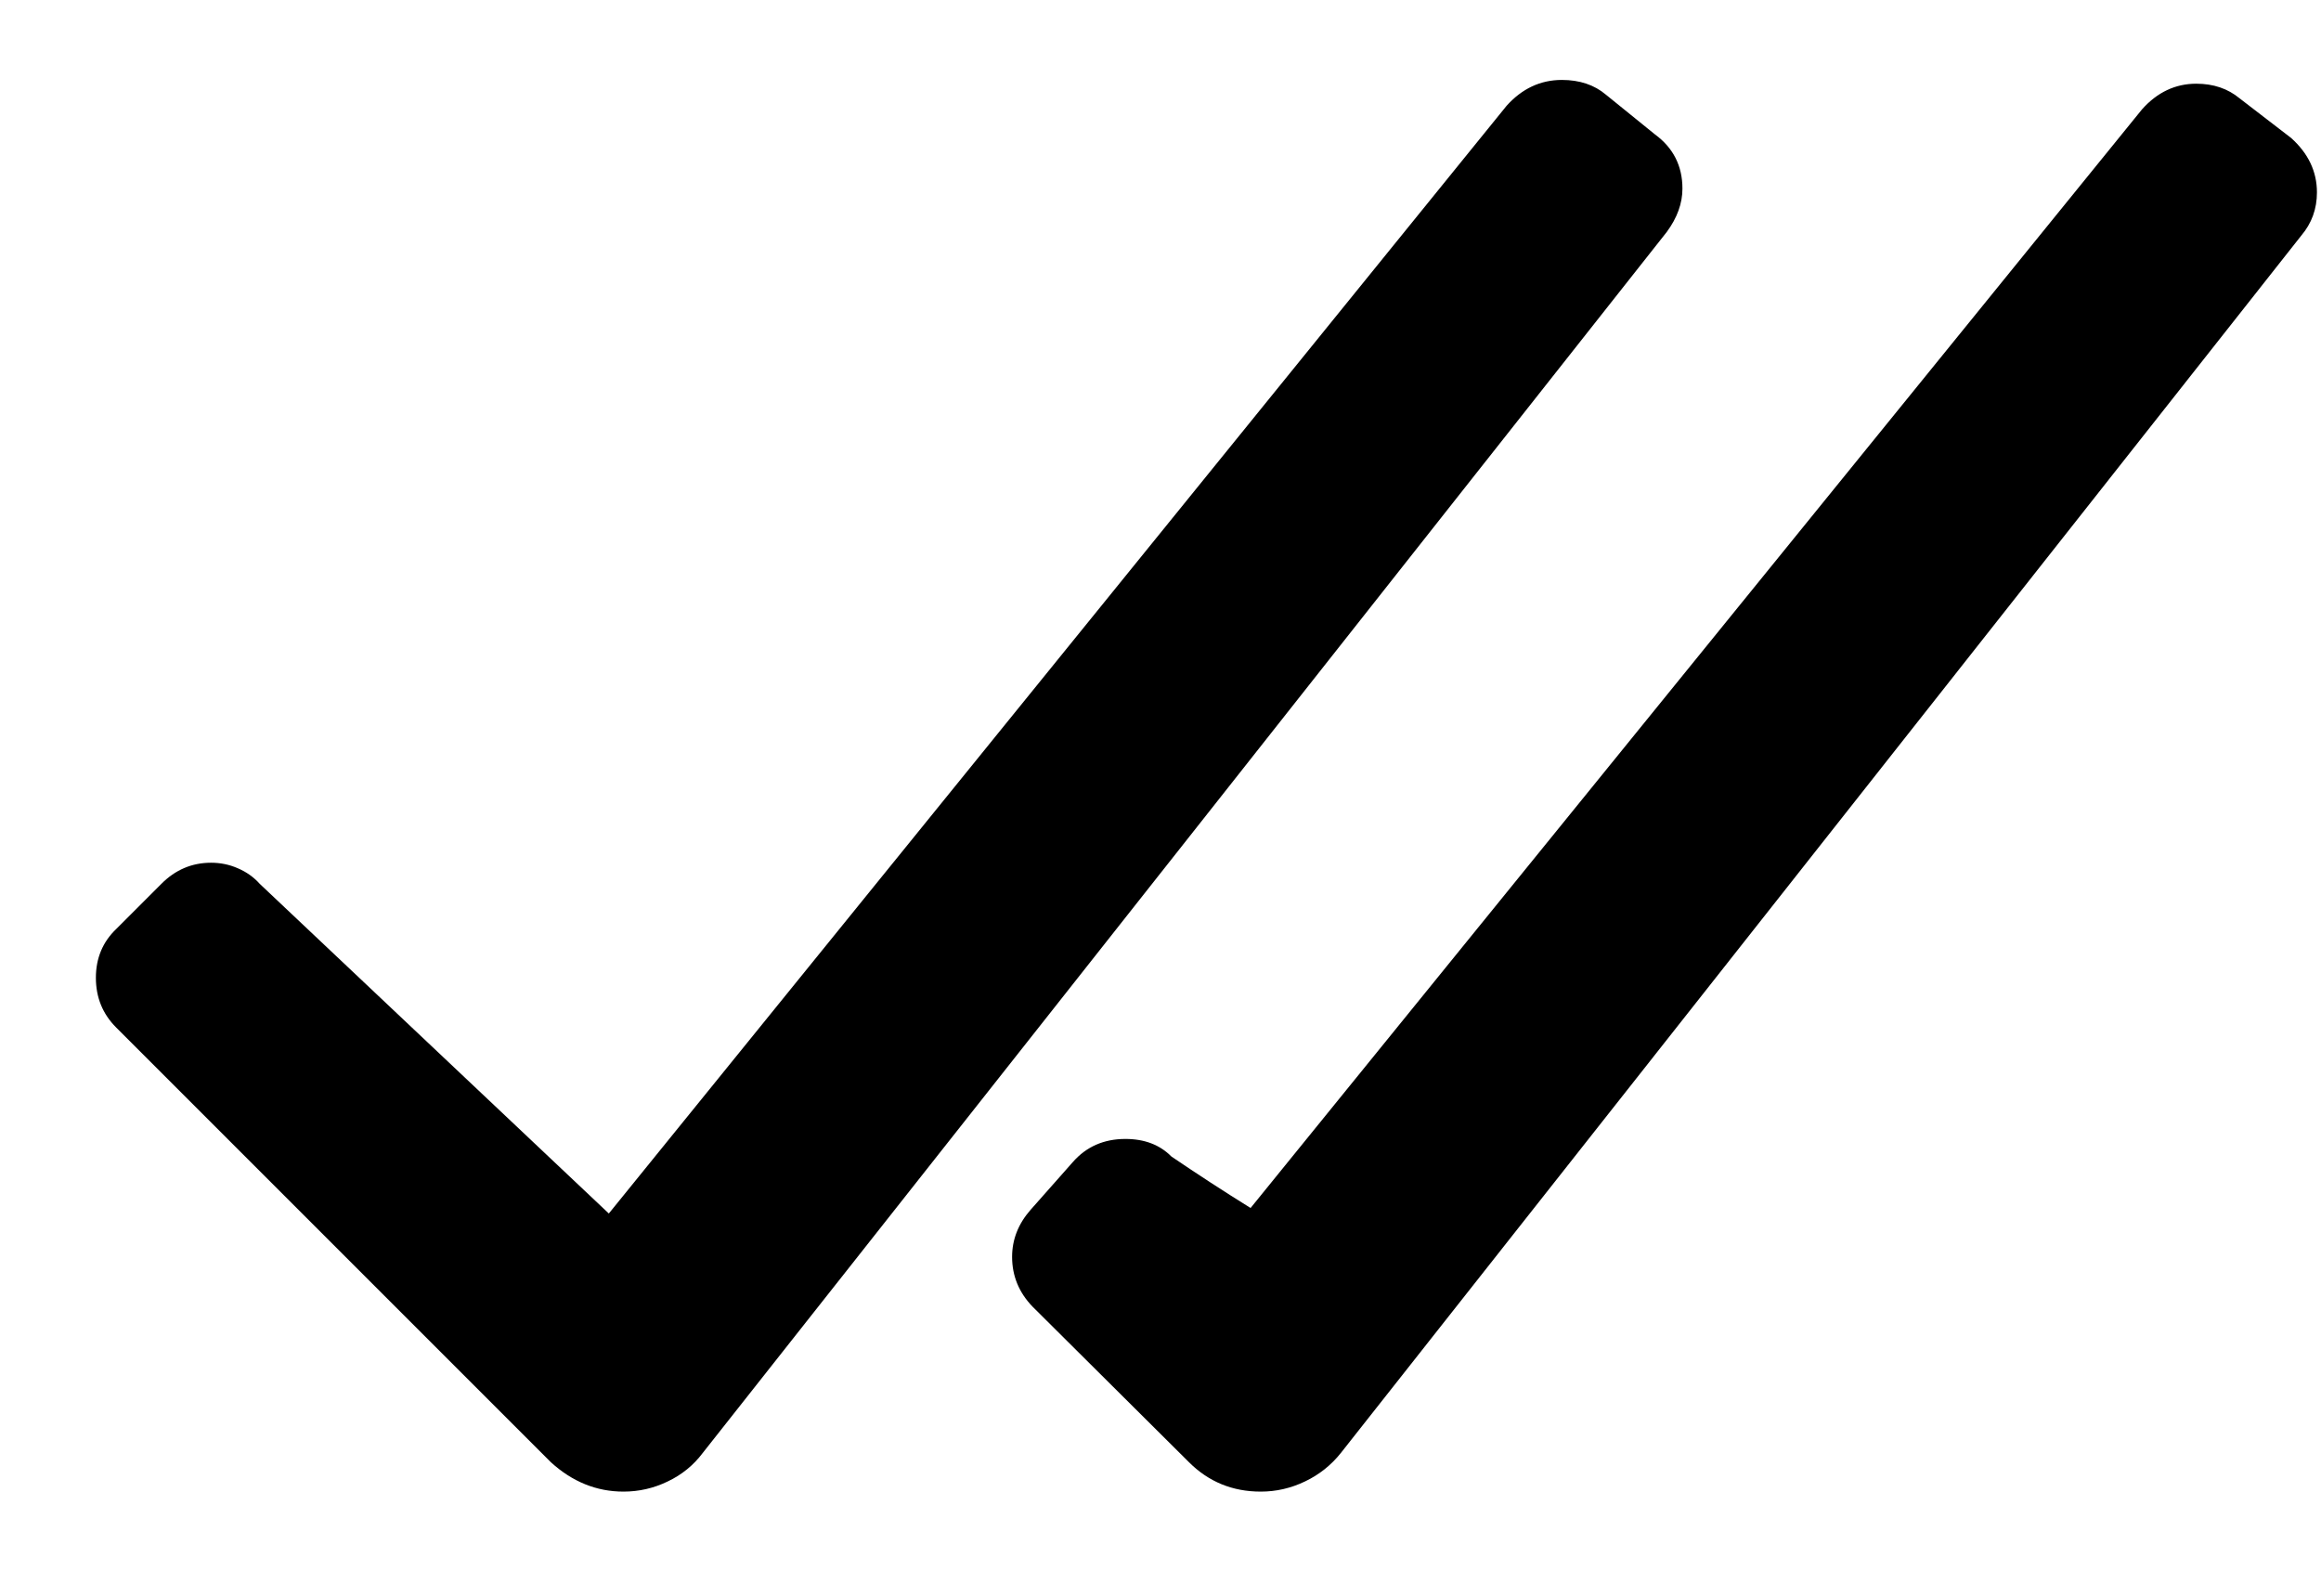
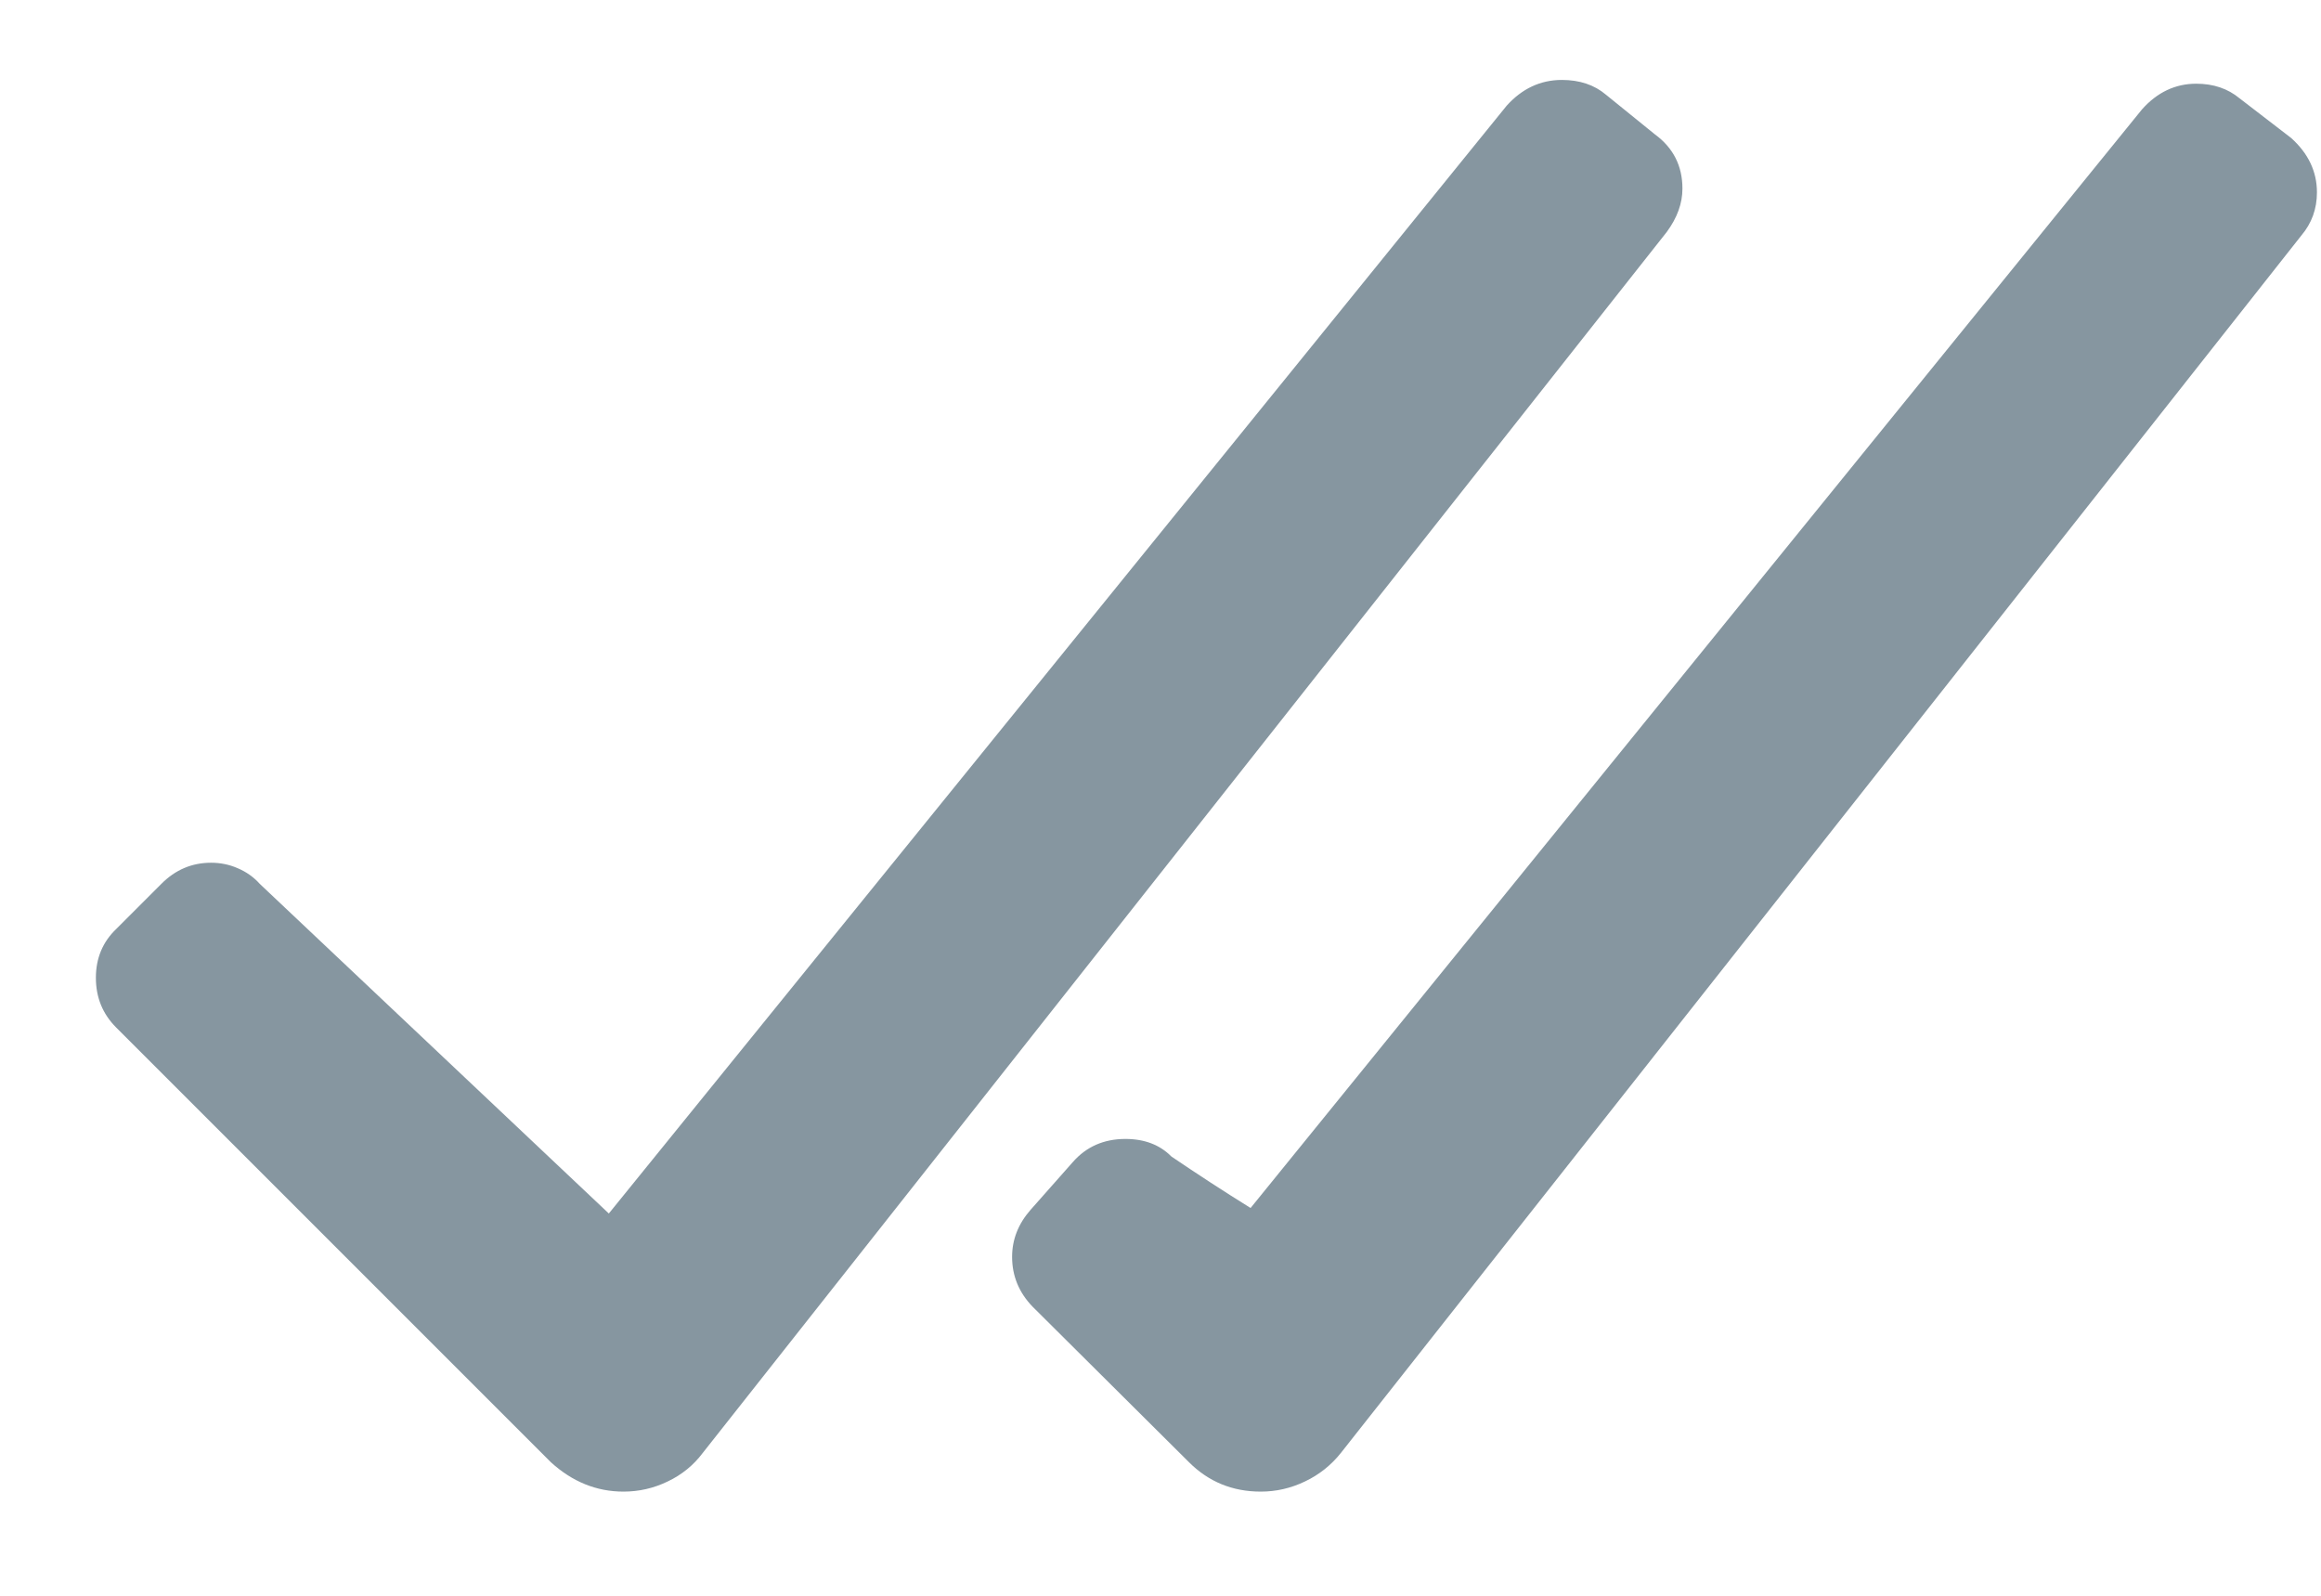
- <svg xmlns="http://www.w3.org/2000/svg" viewBox="0 0 16 11" height="11" width="16" preserveAspectRatio="xMidYMid meet" class="" fill="none">
-   <path d="M11.071 0.653C10.991 0.585 10.889 0.551 10.767 0.551C10.619 0.551 10.492 0.611 10.386 0.729L4.197 8.365L1.791 6.093C1.749 6.046 1.698 6.01 1.639 5.985C1.58 5.959 1.518 5.947 1.455 5.947C1.324 5.947 1.209 5.995 1.112 6.093L0.801 6.404C0.708 6.493 0.661 6.605 0.661 6.74C0.661 6.876 0.708 6.99 0.801 7.083L3.797 10.079C3.945 10.214 4.112 10.282 4.298 10.282C4.404 10.282 4.506 10.259 4.603 10.212C4.7 10.166 4.781 10.1 4.844 10.016L11.49 1.599C11.562 1.501 11.598 1.402 11.598 1.3C11.598 1.144 11.535 1.019 11.408 0.926L11.071 0.653ZM8.621 8.327C8.431 8.209 8.249 8.09 8.075 7.972C7.995 7.891 7.889 7.851 7.758 7.851C7.61 7.851 7.489 7.904 7.396 8.01L7.104 8.34C7.019 8.437 6.977 8.545 6.977 8.664C6.977 8.795 7.024 8.909 7.117 9.006L8.196 10.079C8.331 10.214 8.496 10.282 8.691 10.282C8.797 10.282 8.898 10.259 8.996 10.212C9.093 10.166 9.176 10.1 9.243 10.016L15.864 1.624C15.936 1.539 15.972 1.44 15.972 1.326C15.972 1.182 15.912 1.057 15.794 0.951L15.439 0.678C15.358 0.611 15.259 0.577 15.14 0.577C14.996 0.577 14.871 0.636 14.766 0.754L8.621 8.327Z" fill="currentColor" />
+ <svg xmlns="http://www.w3.org/2000/svg" viewBox="0 0 16 11" height="11" width="16" preserveAspectRatio="xMidYMid meet" class="" fill="#8696a0">
+   <path d="M11.071 0.653C10.991 0.585 10.889 0.551 10.767 0.551C10.619 0.551 10.492 0.611 10.386 0.729L4.197 8.365L1.791 6.093C1.749 6.046 1.698 6.01 1.639 5.985C1.58 5.959 1.518 5.947 1.455 5.947C1.324 5.947 1.209 5.995 1.112 6.093L0.801 6.404C0.708 6.493 0.661 6.605 0.661 6.74C0.661 6.876 0.708 6.99 0.801 7.083L3.797 10.079C3.945 10.214 4.112 10.282 4.298 10.282C4.404 10.282 4.506 10.259 4.603 10.212C4.7 10.166 4.781 10.1 4.844 10.016L11.49 1.599C11.562 1.501 11.598 1.402 11.598 1.3C11.598 1.144 11.535 1.019 11.408 0.926L11.071 0.653ZM8.621 8.327C8.431 8.209 8.249 8.09 8.075 7.972C7.995 7.891 7.889 7.851 7.758 7.851C7.61 7.851 7.489 7.904 7.396 8.01L7.104 8.34C7.019 8.437 6.977 8.545 6.977 8.664C6.977 8.795 7.024 8.909 7.117 9.006L8.196 10.079C8.331 10.214 8.496 10.282 8.691 10.282C8.797 10.282 8.898 10.259 8.996 10.212C9.093 10.166 9.176 10.1 9.243 10.016L15.864 1.624C15.936 1.539 15.972 1.44 15.972 1.326C15.972 1.182 15.912 1.057 15.794 0.951L15.439 0.678C15.358 0.611 15.259 0.577 15.14 0.577C14.996 0.577 14.871 0.636 14.766 0.754L8.621 8.327Z" fill="#8696a0" />
</svg>
